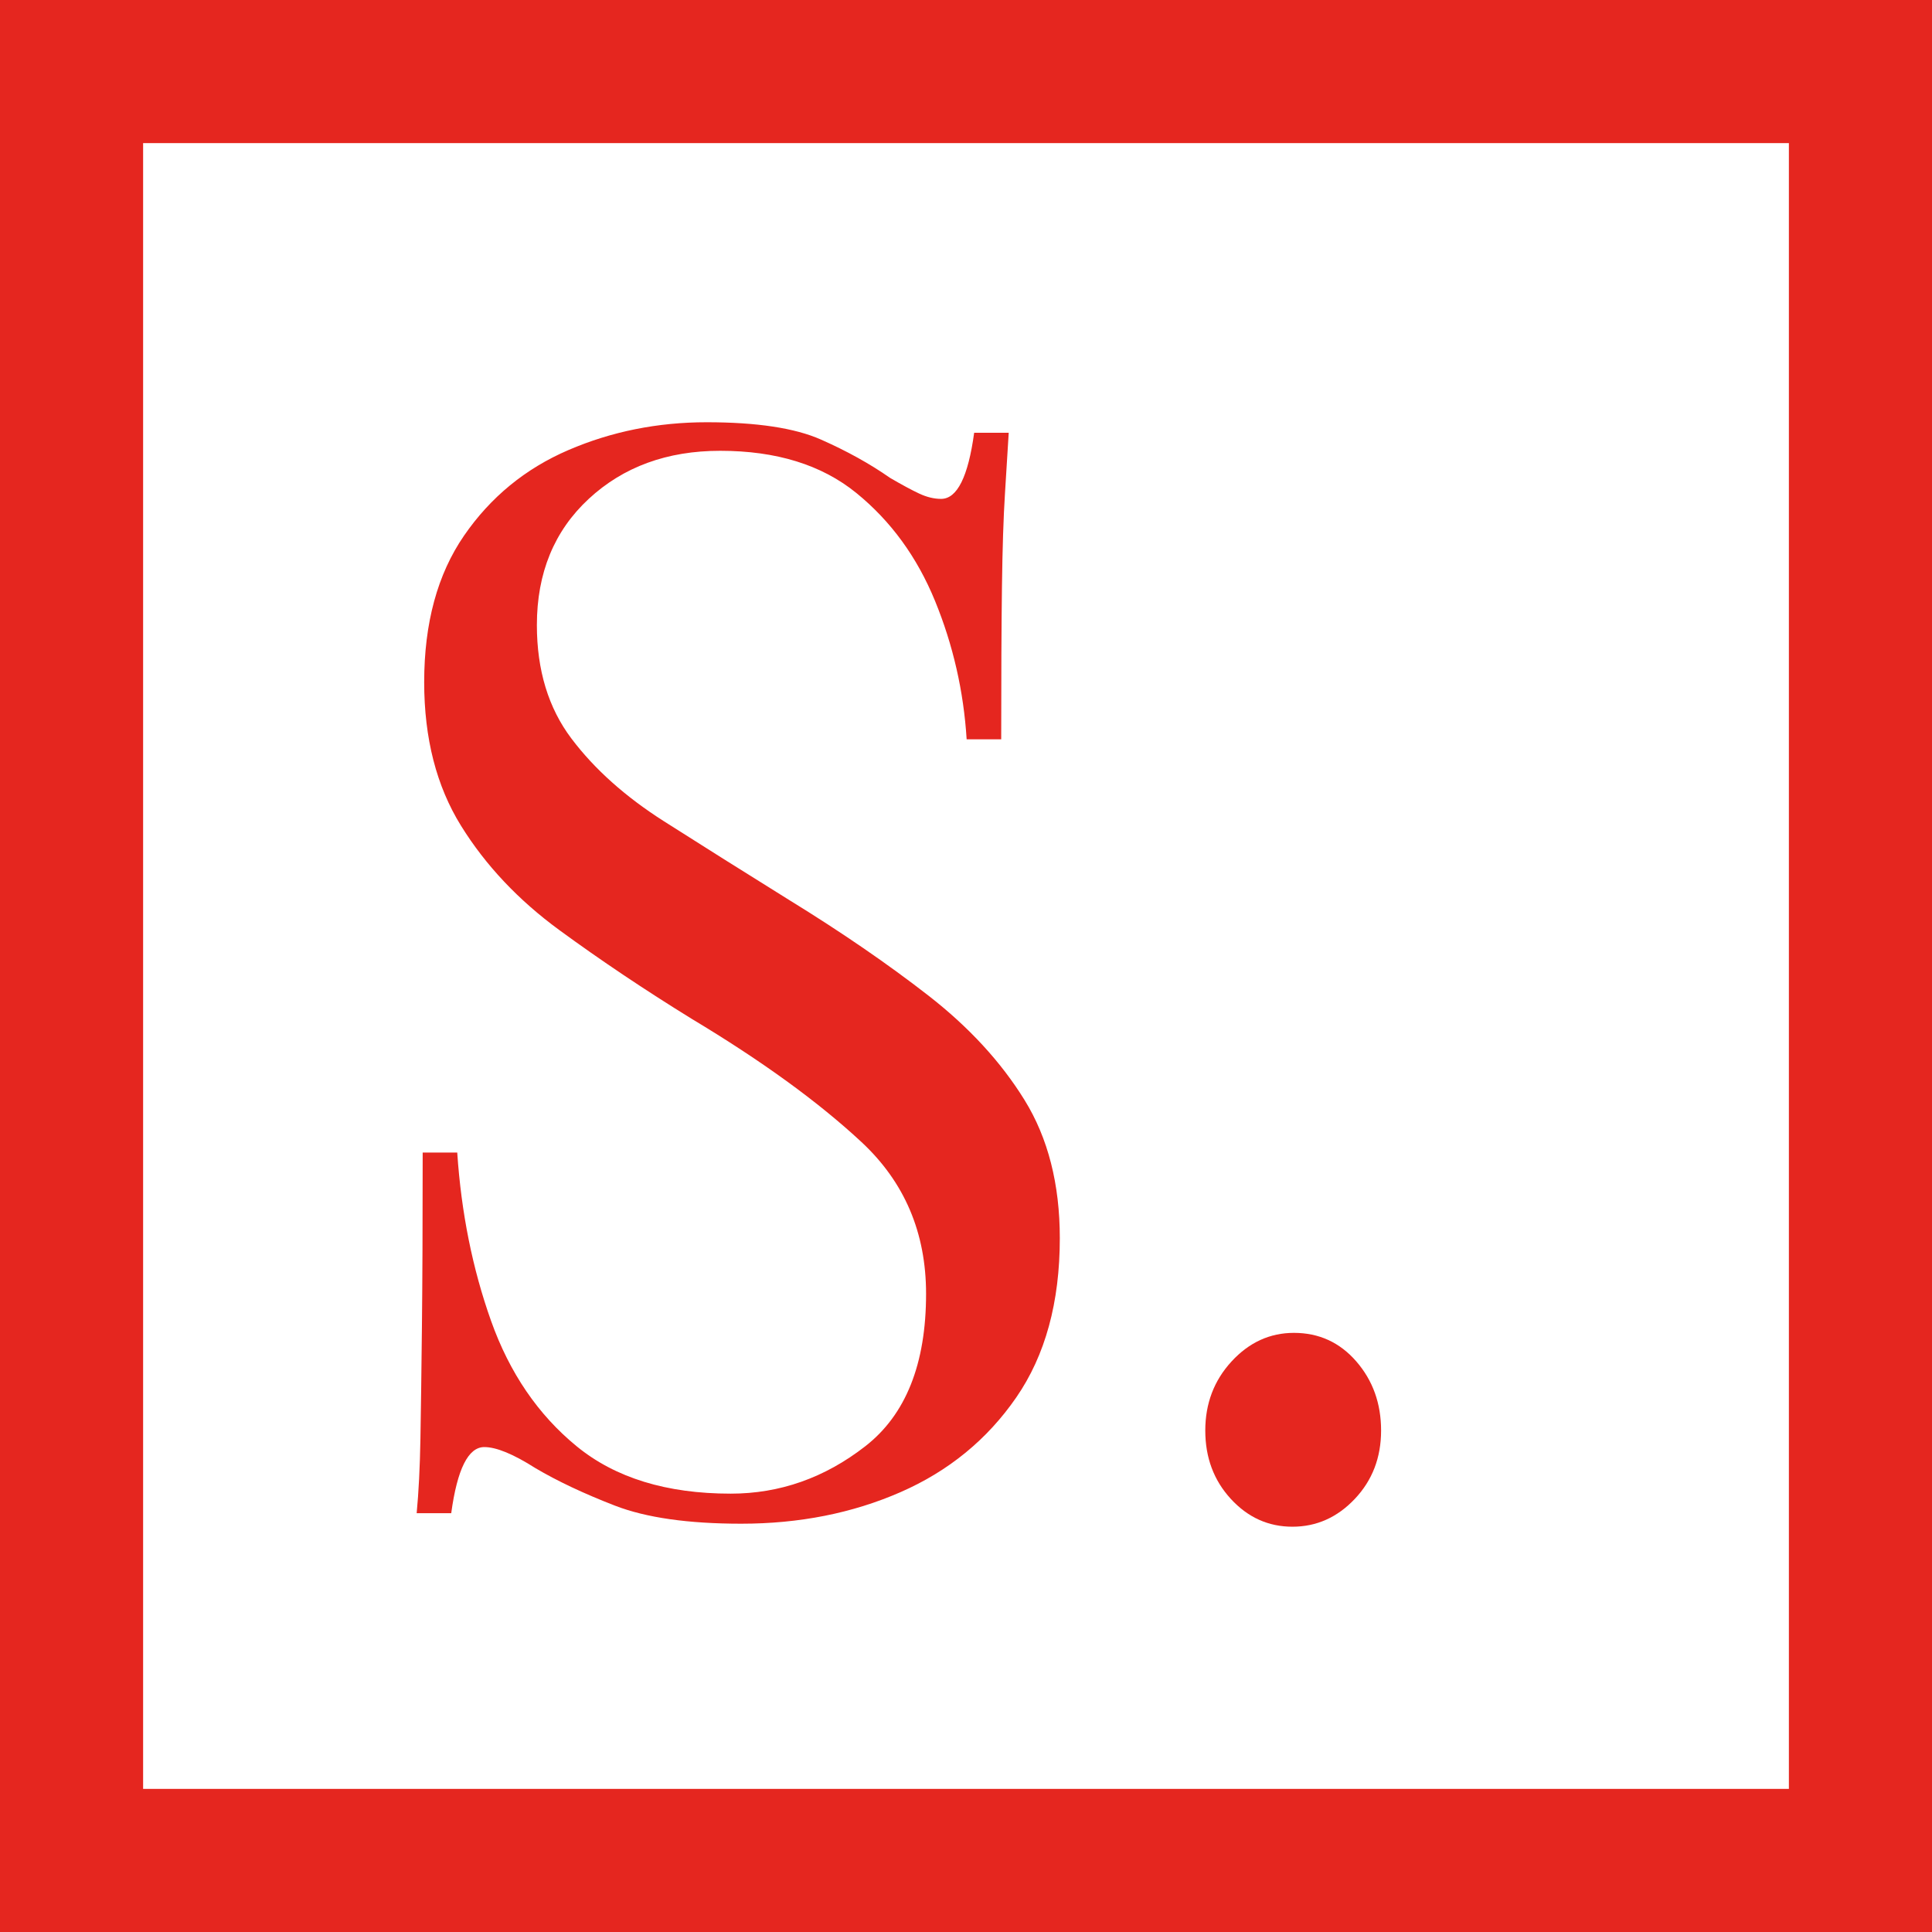
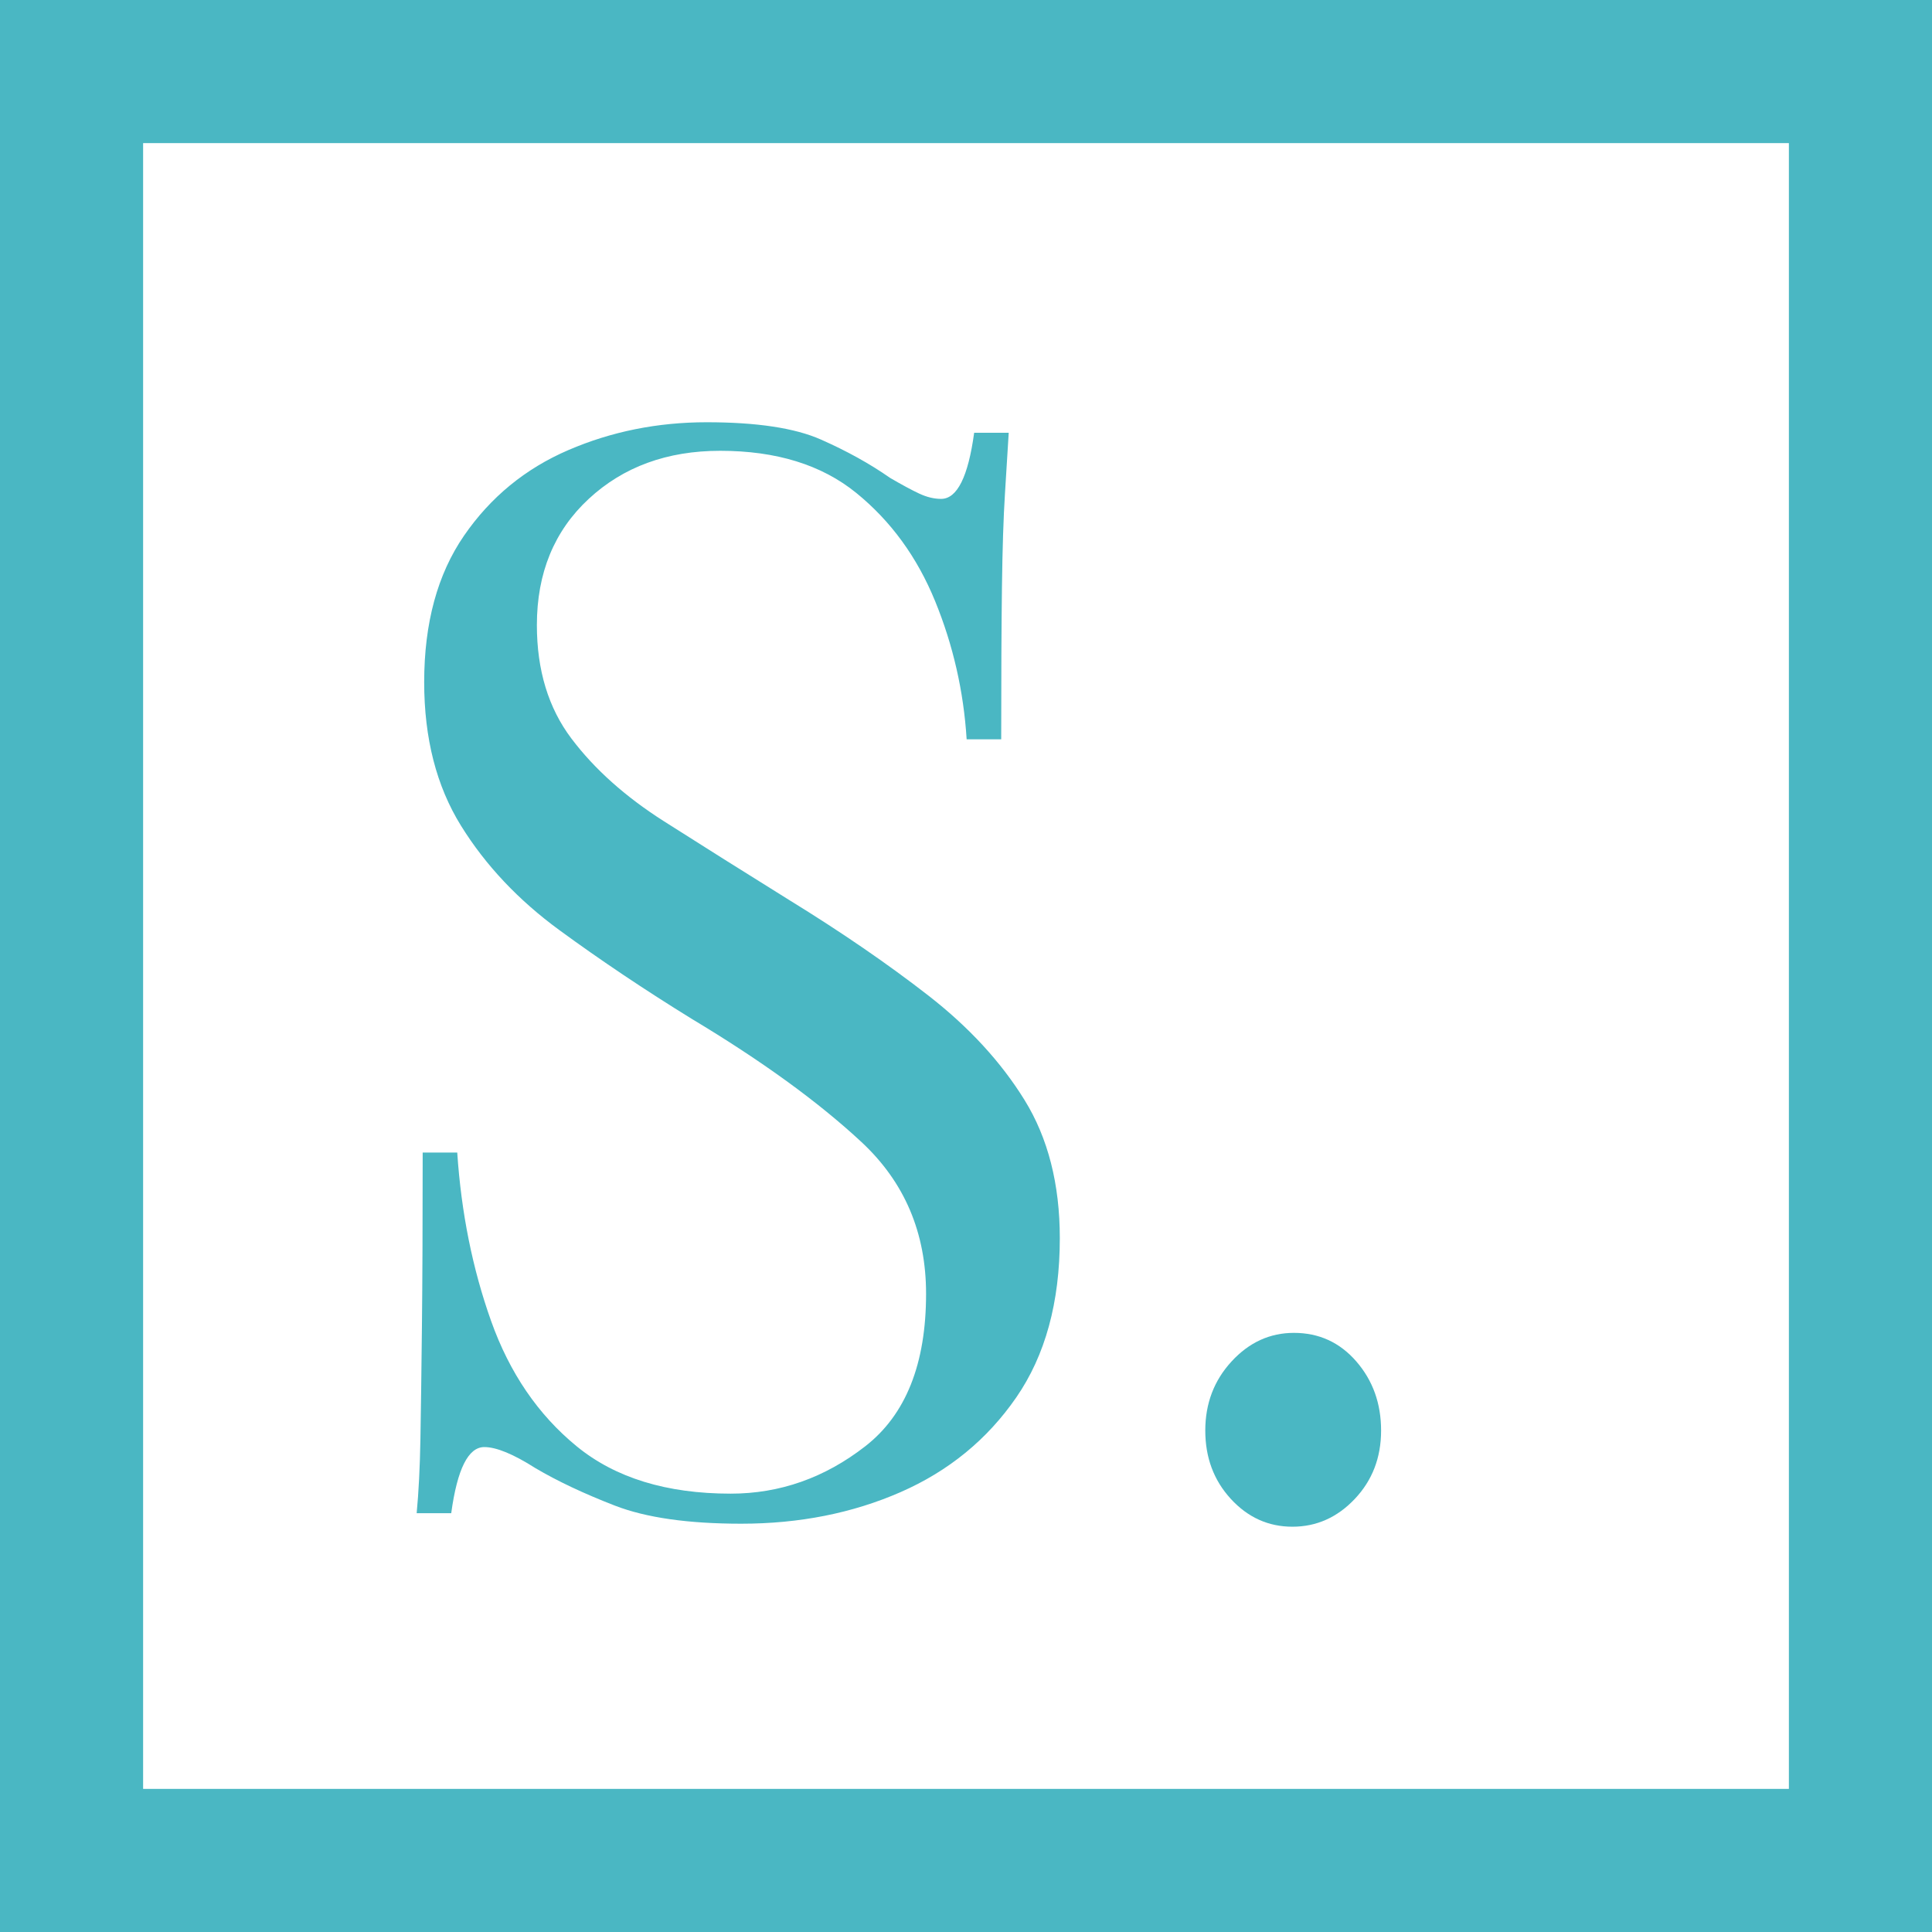
<svg xmlns="http://www.w3.org/2000/svg" width="54px" height="54px" viewBox="0 0 54 54" version="1.1">
  <g id="Page-1" stroke="none" stroke-width="1" fill="none" fill-rule="evenodd">
    <g id="logo-mobile">
-       <rect id="Rectangle-6" stroke="#E5261F" stroke-width="4" fill-rule="nonzero" x="2" y="2" width="50" height="50" />
-       <path id="." fill="#E5261F" d="M34.402,41.895 C33.926,41.377 33.688,40.74 33.688,39.984 C33.688,39.228 33.933,38.584 34.423,38.052 C34.913,37.52 35.494,37.254 36.166,37.254 C36.866,37.254 37.447,37.52 37.909,38.052 C38.371,38.584 38.602,39.228 38.602,39.984 C38.602,40.74 38.357,41.377 37.867,41.895 C37.377,42.413 36.796,42.672 36.124,42.672 C35.452,42.672 34.878,42.413 34.402,41.895 Z" />
-       <path id="S" fill="#E5261F" fill-rule="nonzero" d="M20.718,42.588 C22.342,42.588 23.826,42.294 25.17,41.706 C26.514,41.118 27.592,40.236 28.404,39.06 C29.216,37.884 29.622,36.4 29.622,34.608 C29.622,33.096 29.293,31.808 28.635,30.744 C27.977,29.68 27.081,28.707 25.947,27.825 C24.813,26.943 23.518,26.054 22.062,25.158 C20.802,24.374 19.633,23.639 18.555,22.953 C17.477,22.267 16.616,21.497 15.972,20.643 C15.328,19.789 15.006,18.732 15.006,17.472 C15.006,16.016 15.489,14.84 16.455,13.944 C17.421,13.048 18.646,12.6 20.13,12.6 C21.698,12.6 22.965,12.992 23.931,13.776 C24.897,14.56 25.632,15.568 26.136,16.8 C26.64,18.032 26.934,19.32 27.018,20.664 L27.018,20.664 L27.984,20.664 C27.984,18.9 27.991,17.479 28.005,16.401 C28.019,15.323 28.047,14.455 28.089,13.797 C28.131,13.139 28.166,12.572 28.194,12.096 L28.194,12.096 L27.228,12.096 C27.06,13.328 26.752,13.944 26.304,13.944 C26.108,13.944 25.905,13.895 25.695,13.797 C25.485,13.699 25.212,13.552 24.876,13.356 C24.316,12.964 23.672,12.607 22.944,12.285 C22.216,11.963 21.152,11.802 19.752,11.802 C18.38,11.802 17.092,12.061 15.888,12.579 C14.684,13.097 13.711,13.895 12.969,14.973 C12.227,16.051 11.856,17.416 11.856,19.068 C11.856,20.636 12.199,21.973 12.885,23.079 C13.571,24.185 14.488,25.158 15.636,25.998 C16.784,26.838 18.016,27.664 19.332,28.476 C21.292,29.652 22.874,30.8 24.078,31.92 C25.282,33.04 25.884,34.454 25.884,36.162 C25.884,38.122 25.317,39.543 24.183,40.425 C23.049,41.307 21.796,41.748 20.424,41.748 C18.632,41.748 17.197,41.307 16.119,40.425 C15.041,39.543 14.243,38.374 13.725,36.918 C13.207,35.462 12.892,33.894 12.78,32.214 L12.78,32.214 L11.814,32.214 C11.814,34.174 11.807,35.798 11.793,37.086 C11.779,38.374 11.765,39.417 11.751,40.215 C11.737,41.013 11.702,41.706 11.646,42.294 L11.646,42.294 L12.612,42.294 C12.78,41.062 13.088,40.446 13.536,40.446 C13.872,40.446 14.348,40.642 14.964,41.034 C15.58,41.398 16.322,41.748 17.19,42.084 C18.058,42.42 19.234,42.588 20.718,42.588 Z" />
+       <rect id="Rectangle-6" stroke="#4ab7c3" stroke-width="4" fill-rule="nonzero" x="2" y="2" width="50" height="50" />
+       <path id="." fill="#4ab7c3" d="M34.402,41.895 C33.926,41.377 33.688,40.74 33.688,39.984 C33.688,39.228 33.933,38.584 34.423,38.052 C34.913,37.52 35.494,37.254 36.166,37.254 C36.866,37.254 37.447,37.52 37.909,38.052 C38.371,38.584 38.602,39.228 38.602,39.984 C38.602,40.74 38.357,41.377 37.867,41.895 C37.377,42.413 36.796,42.672 36.124,42.672 C35.452,42.672 34.878,42.413 34.402,41.895 Z" />
+       <path id="S" fill="#4ab7c3" fill-rule="nonzero" d="M20.718,42.588 C22.342,42.588 23.826,42.294 25.17,41.706 C26.514,41.118 27.592,40.236 28.404,39.06 C29.216,37.884 29.622,36.4 29.622,34.608 C29.622,33.096 29.293,31.808 28.635,30.744 C27.977,29.68 27.081,28.707 25.947,27.825 C24.813,26.943 23.518,26.054 22.062,25.158 C20.802,24.374 19.633,23.639 18.555,22.953 C17.477,22.267 16.616,21.497 15.972,20.643 C15.328,19.789 15.006,18.732 15.006,17.472 C15.006,16.016 15.489,14.84 16.455,13.944 C17.421,13.048 18.646,12.6 20.13,12.6 C21.698,12.6 22.965,12.992 23.931,13.776 C24.897,14.56 25.632,15.568 26.136,16.8 C26.64,18.032 26.934,19.32 27.018,20.664 L27.018,20.664 L27.984,20.664 C27.984,18.9 27.991,17.479 28.005,16.401 C28.019,15.323 28.047,14.455 28.089,13.797 C28.131,13.139 28.166,12.572 28.194,12.096 L28.194,12.096 L27.228,12.096 C27.06,13.328 26.752,13.944 26.304,13.944 C26.108,13.944 25.905,13.895 25.695,13.797 C25.485,13.699 25.212,13.552 24.876,13.356 C24.316,12.964 23.672,12.607 22.944,12.285 C22.216,11.963 21.152,11.802 19.752,11.802 C18.38,11.802 17.092,12.061 15.888,12.579 C14.684,13.097 13.711,13.895 12.969,14.973 C12.227,16.051 11.856,17.416 11.856,19.068 C11.856,20.636 12.199,21.973 12.885,23.079 C13.571,24.185 14.488,25.158 15.636,25.998 C16.784,26.838 18.016,27.664 19.332,28.476 C21.292,29.652 22.874,30.8 24.078,31.92 C25.282,33.04 25.884,34.454 25.884,36.162 C25.884,38.122 25.317,39.543 24.183,40.425 C23.049,41.307 21.796,41.748 20.424,41.748 C18.632,41.748 17.197,41.307 16.119,40.425 C15.041,39.543 14.243,38.374 13.725,36.918 C13.207,35.462 12.892,33.894 12.78,32.214 L12.78,32.214 L11.814,32.214 C11.814,34.174 11.807,35.798 11.793,37.086 C11.779,38.374 11.765,39.417 11.751,40.215 C11.737,41.013 11.702,41.706 11.646,42.294 L11.646,42.294 L12.612,42.294 C12.78,41.062 13.088,40.446 13.536,40.446 C13.872,40.446 14.348,40.642 14.964,41.034 C15.58,41.398 16.322,41.748 17.19,42.084 C18.058,42.42 19.234,42.588 20.718,42.588 Z" />
    </g>
  </g>
</svg>
